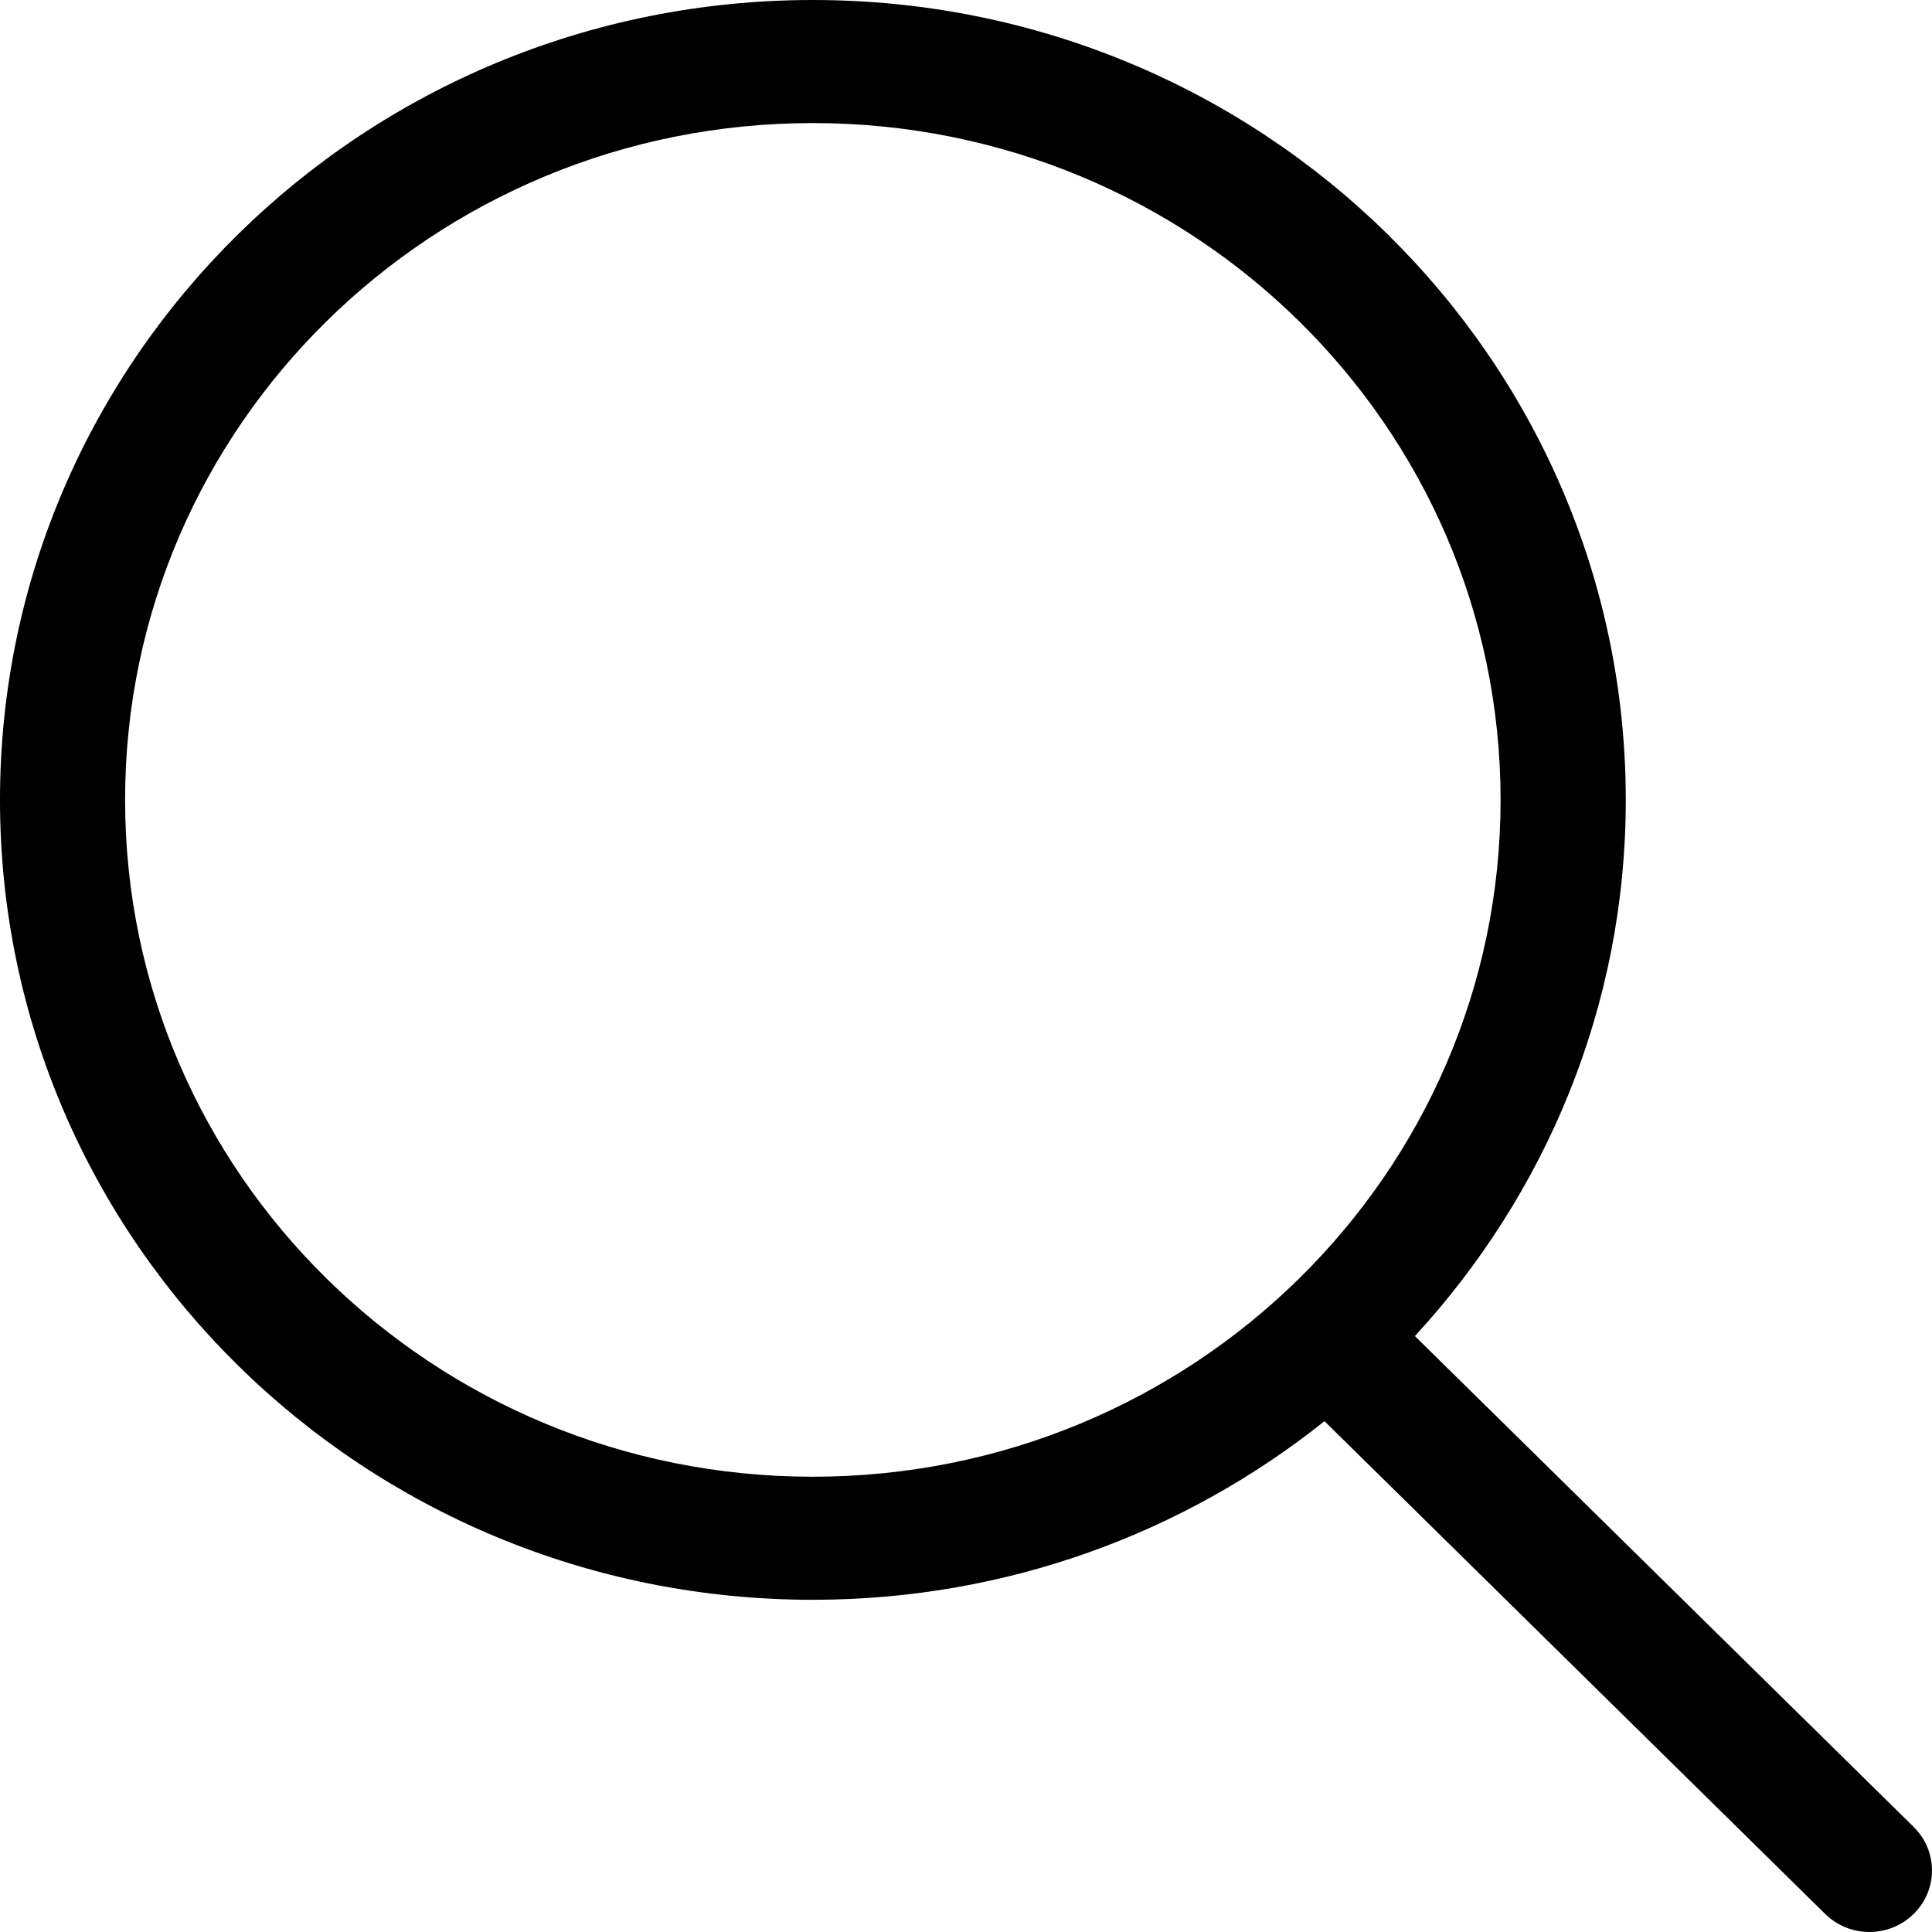
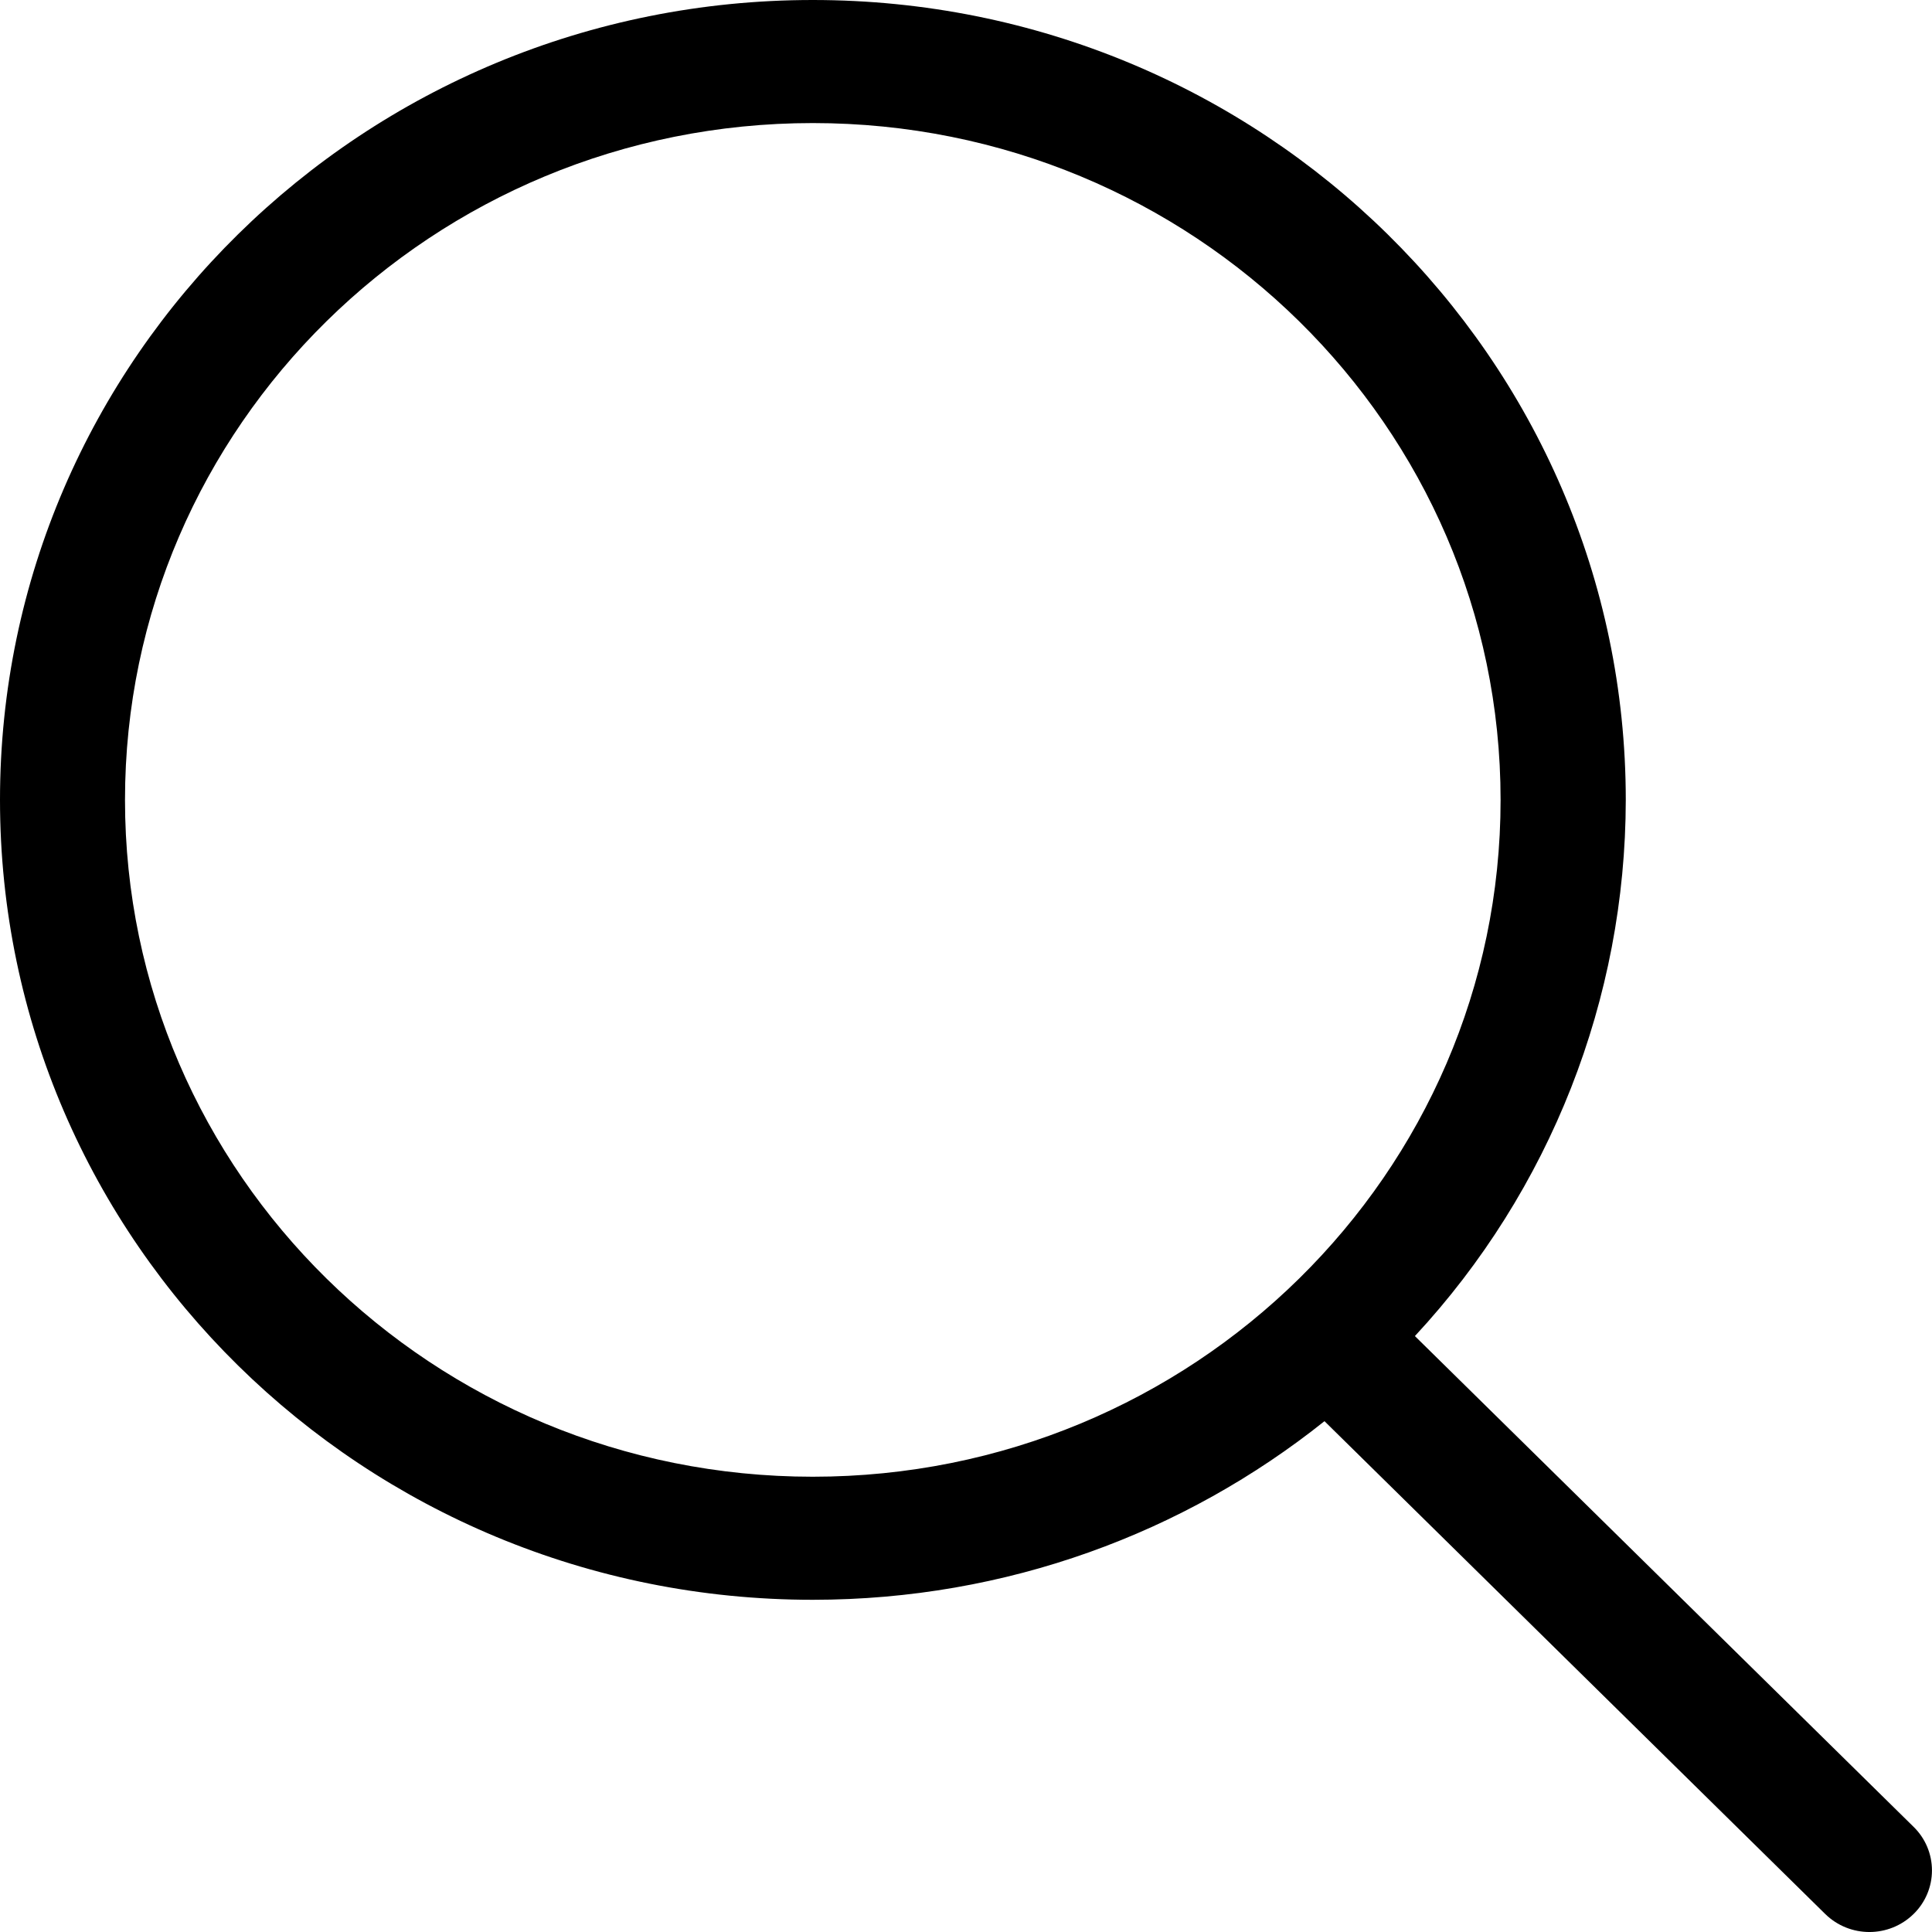
- <svg xmlns="http://www.w3.org/2000/svg" width="20" height="20" viewBox="0 0 20 20" fill="none">
-   <path d="M19.81 18.912L14.647 13.831C15.999 12.362 16.83 10.419 16.83 8.281C16.829 3.707 13.062 0 8.414 0C3.767 0 0 3.707 0 8.281C0 12.854 3.767 16.561 8.414 16.561C10.422 16.561 12.264 15.867 13.711 14.712L18.894 19.813C19.147 20.062 19.557 20.062 19.81 19.813C20.063 19.565 20.063 19.161 19.81 18.912ZM8.414 15.287C4.482 15.287 1.295 12.15 1.295 8.281C1.295 4.411 4.482 1.274 8.414 1.274C12.347 1.274 15.534 4.411 15.534 8.281C15.534 12.15 12.347 15.287 8.414 15.287Z" fill="black" />
+ <svg xmlns="http://www.w3.org/2000/svg" width="20" height="20" fill="none" viewBox="0 0 20 20">
+   <path fill="#000" d="m19.81 18.912-5.163-5.081a8.168 8.168 0 0 0 2.183-5.55C16.829 3.707 13.062 0 8.414 0 3.767 0 0 3.707 0 8.28c0 4.574 3.767 8.281 8.414 8.281 2.008 0 3.85-.694 5.297-1.849l5.183 5.101a.654.654 0 0 0 .916 0 .63.63 0 0 0 0-.901ZM8.414 15.287c-3.932 0-7.12-3.137-7.12-7.006 0-3.87 3.188-7.007 7.12-7.007 3.933 0 7.12 3.137 7.12 7.007 0 3.87-3.187 7.006-7.12 7.006Z" />
</svg>
